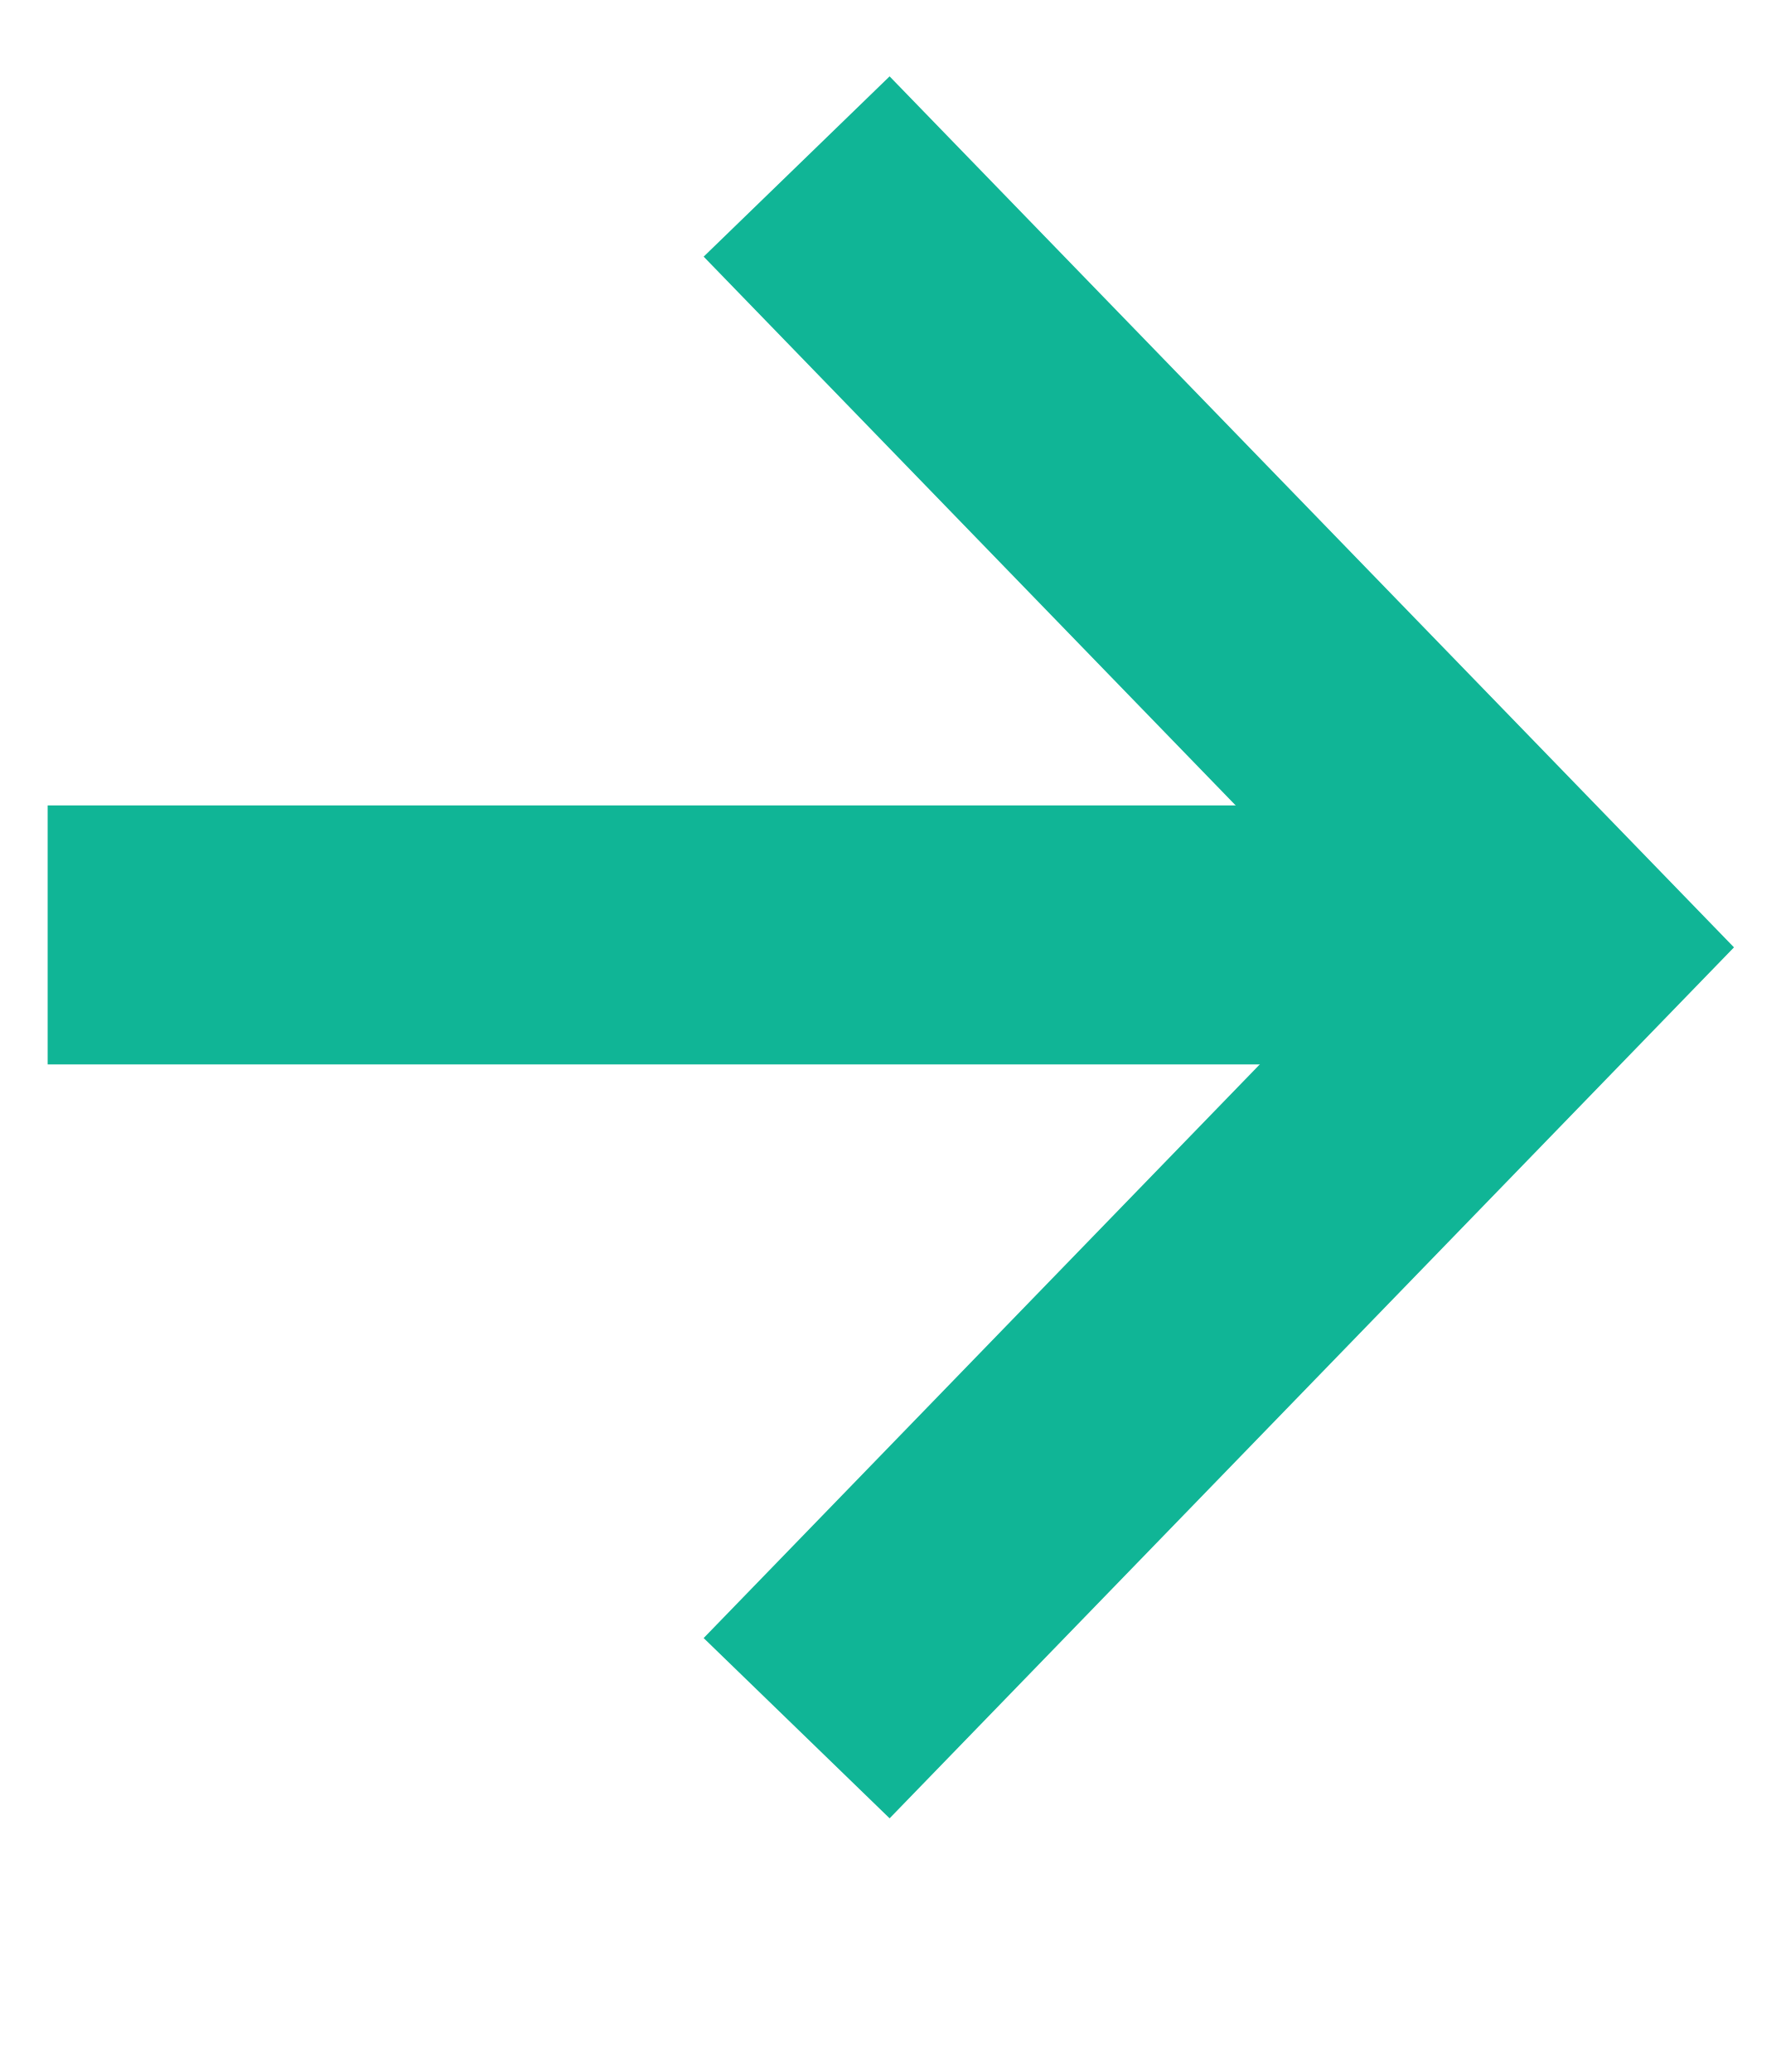
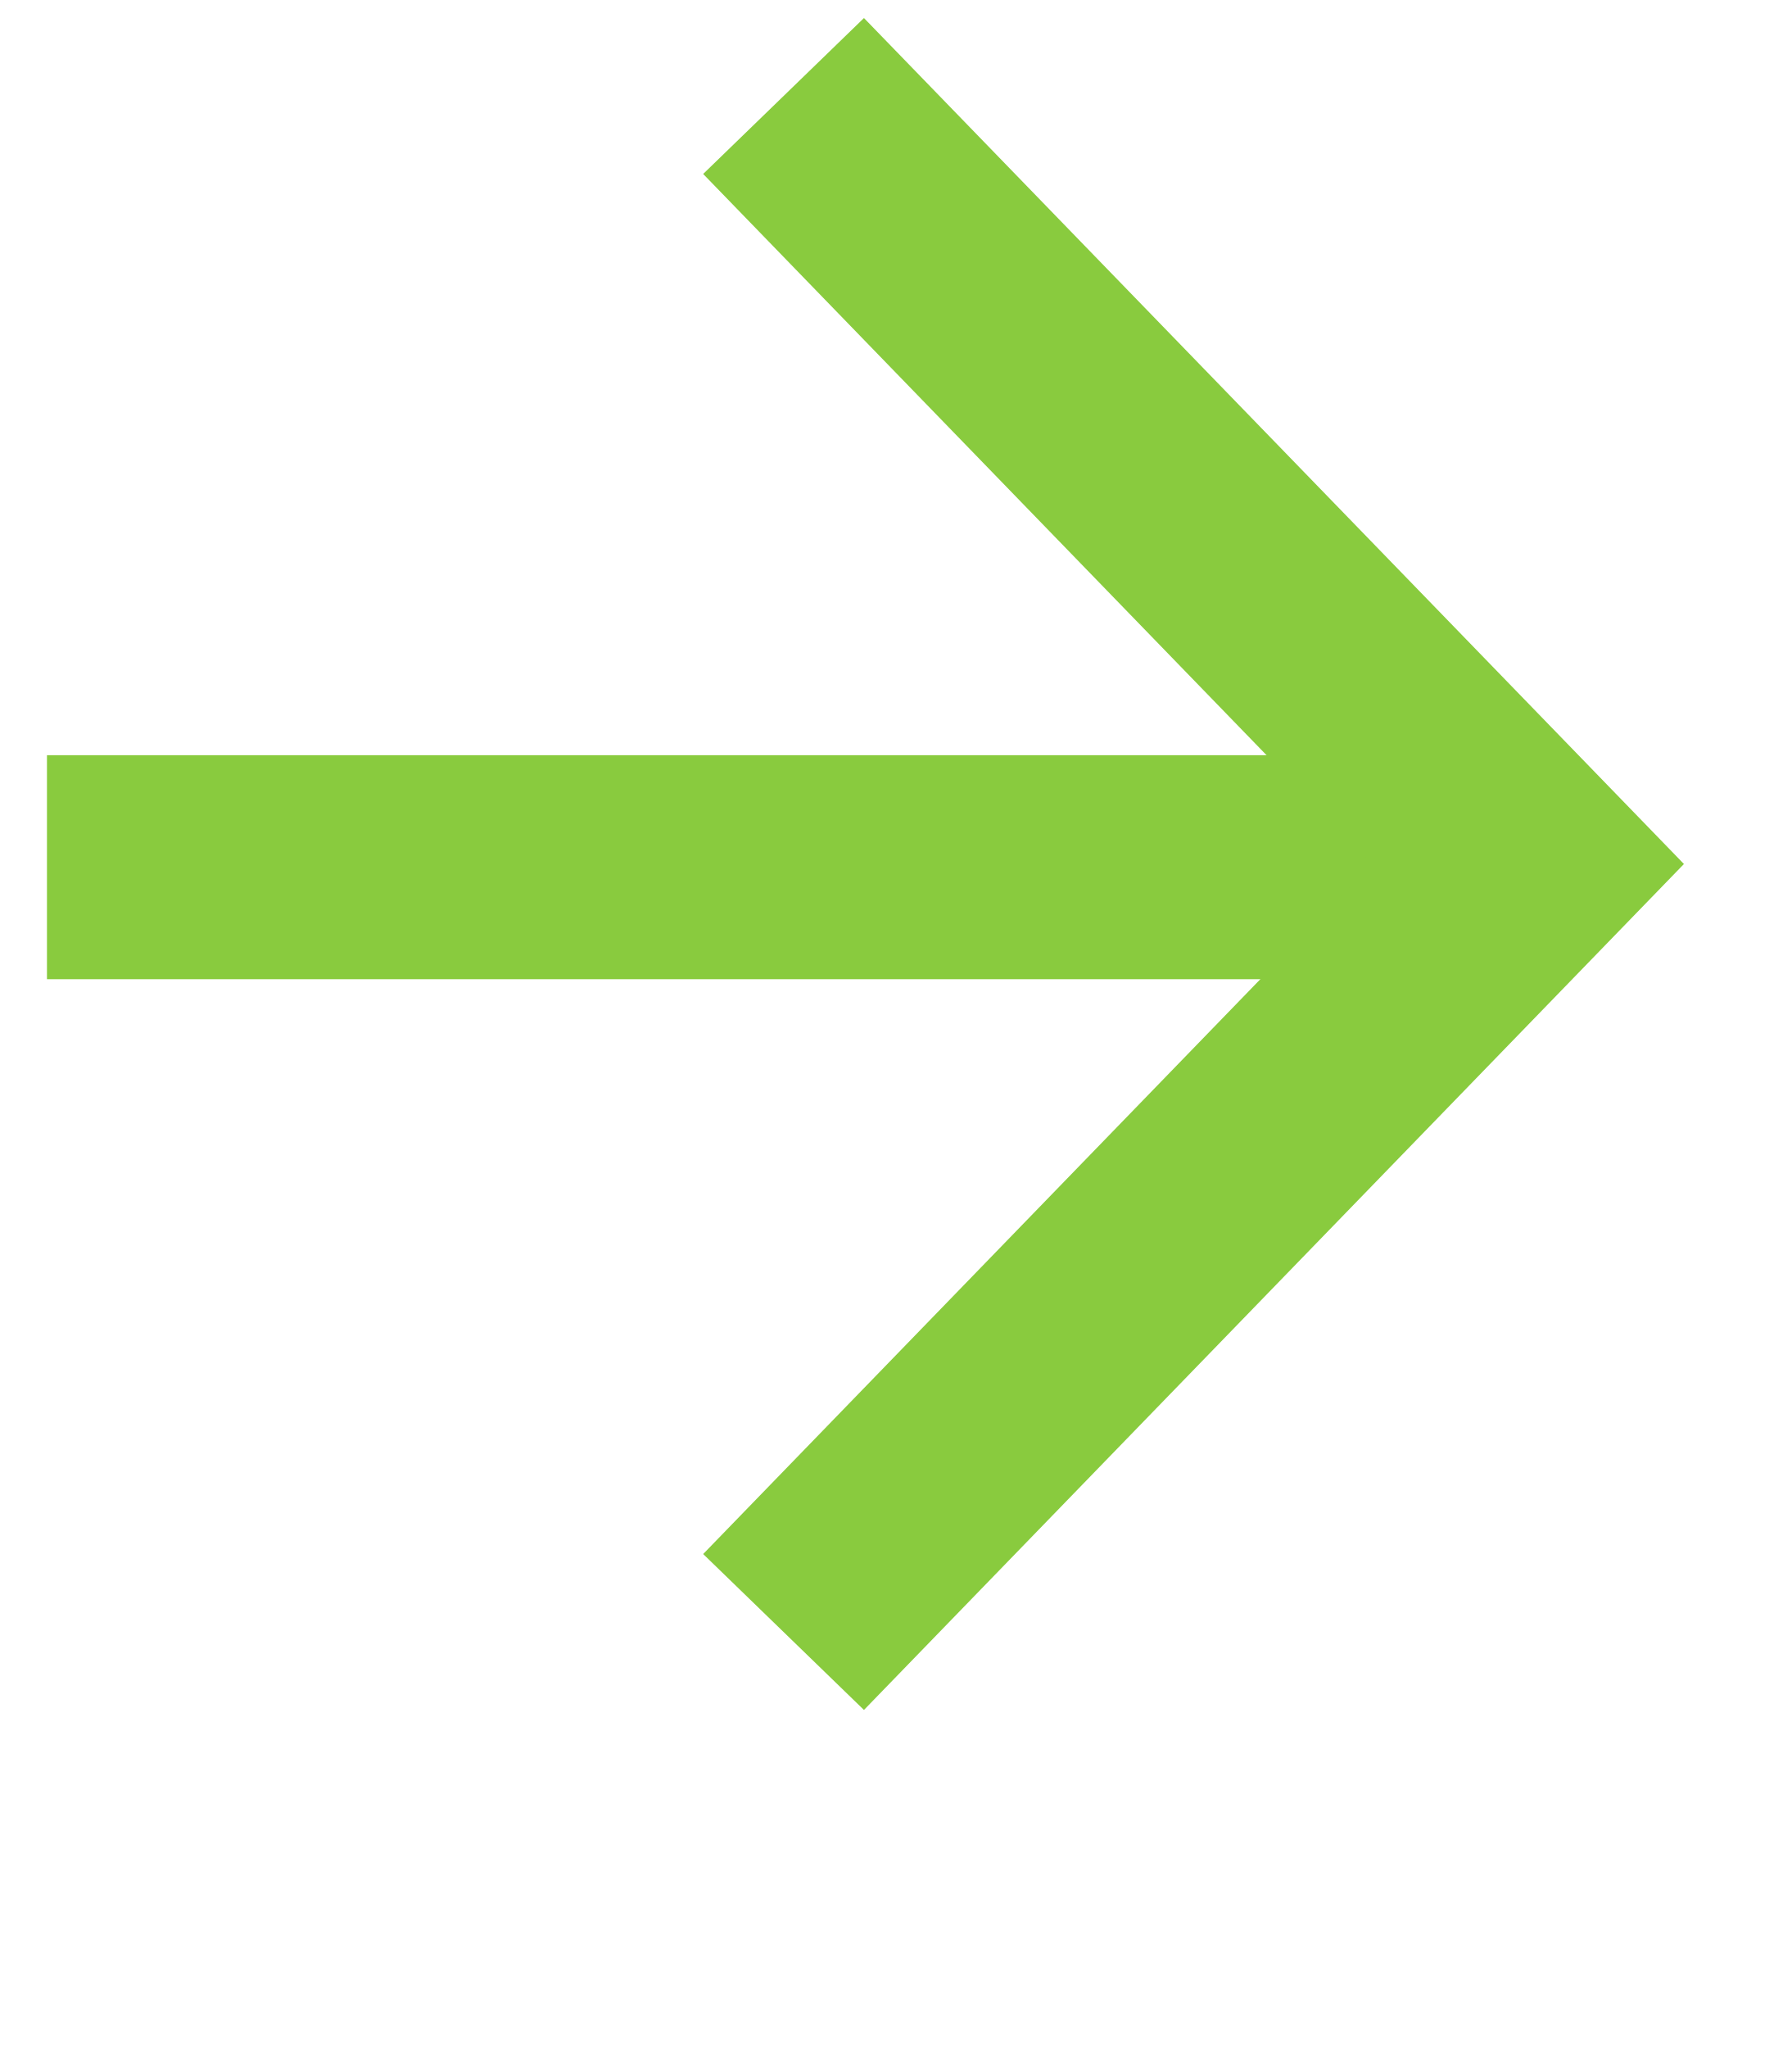
- <svg xmlns="http://www.w3.org/2000/svg" width="12" height="14" viewBox="0 0 12 14" fill="none">
-   <line x1="0.322" y1="6.317" x2="10.552" y2="6.317" stroke="#10B596" stroke-width="1.75" />
-   <path d="M5.383 1.125L10.498 6.401C8.793 8.159 5.383 11.677 5.383 11.677" stroke="#10B596" stroke-width="1.75" />
+ <svg xmlns="http://www.w3.org/2000/svg" width="14" height="16" viewBox="0 0 14 16" fill="none">
+   <line x1="0.367" y1="6.775" x2="12.001" y2="6.775" stroke="#89CB3E" stroke-width="1.75" />
+   <path d="M6.123 0.75L11.94 6.75C10.001 8.75 6.123 12.75 6.123 12.75" stroke="#89CB3E" stroke-width="1.75" />
</svg>
